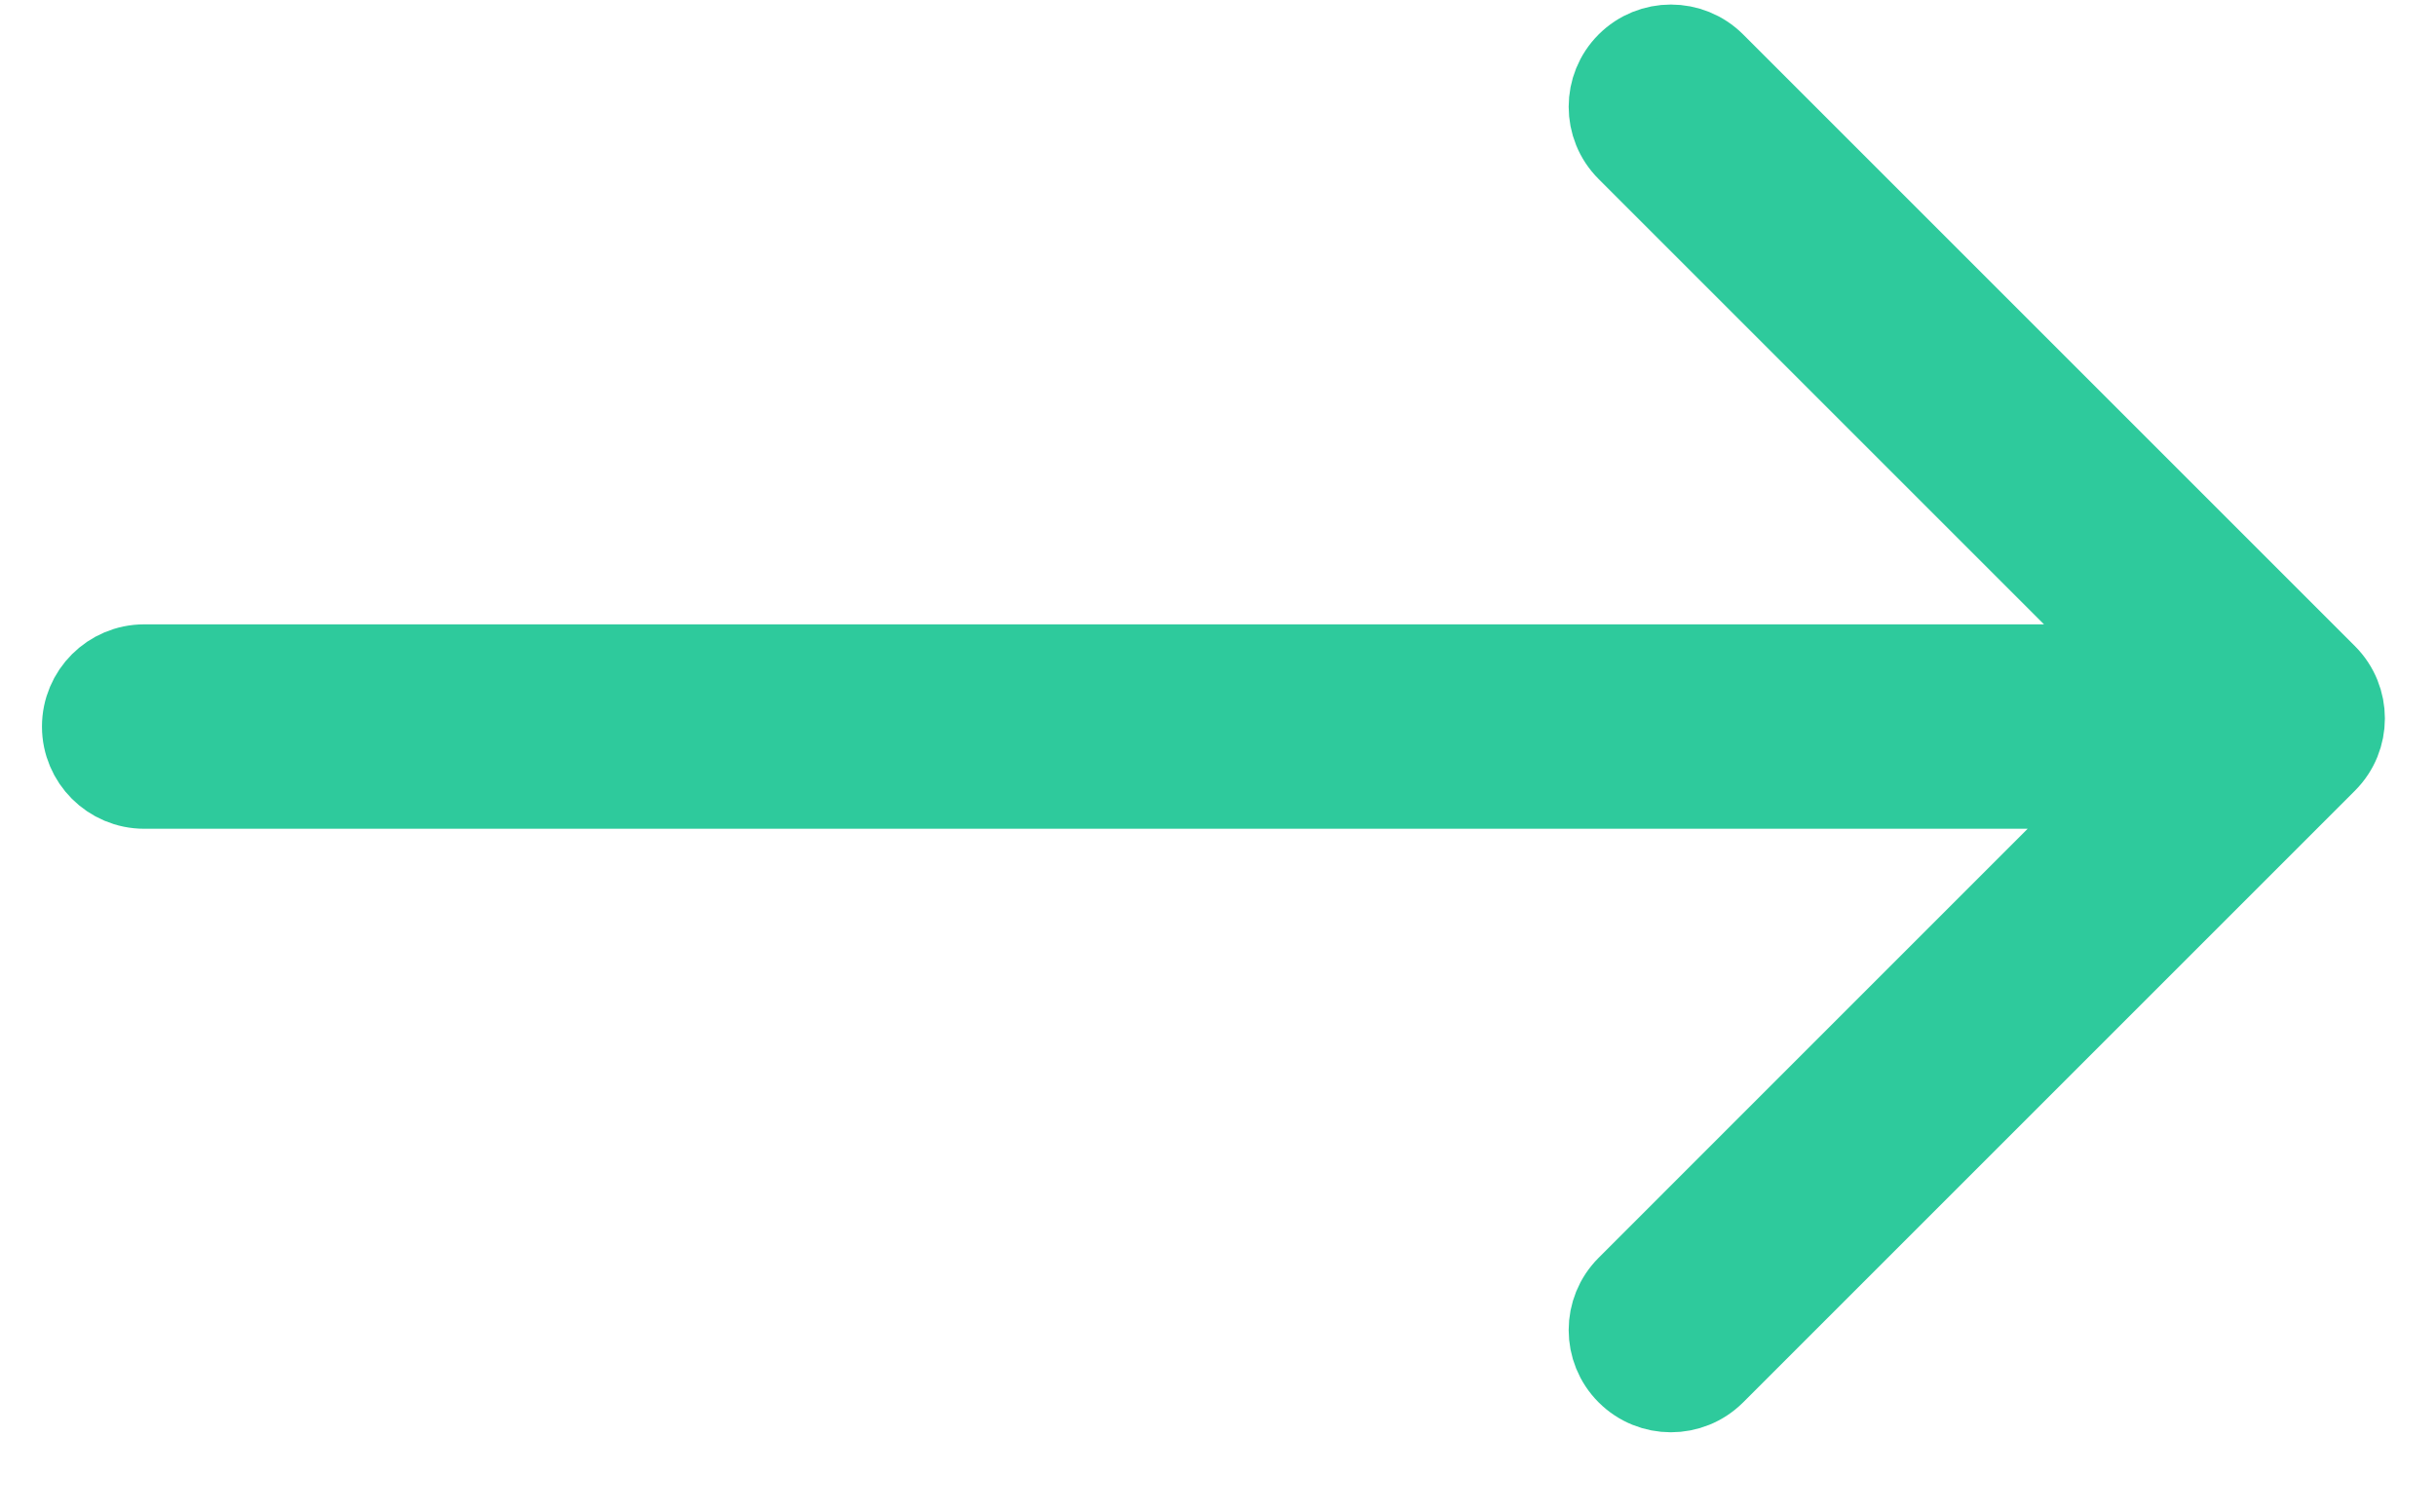
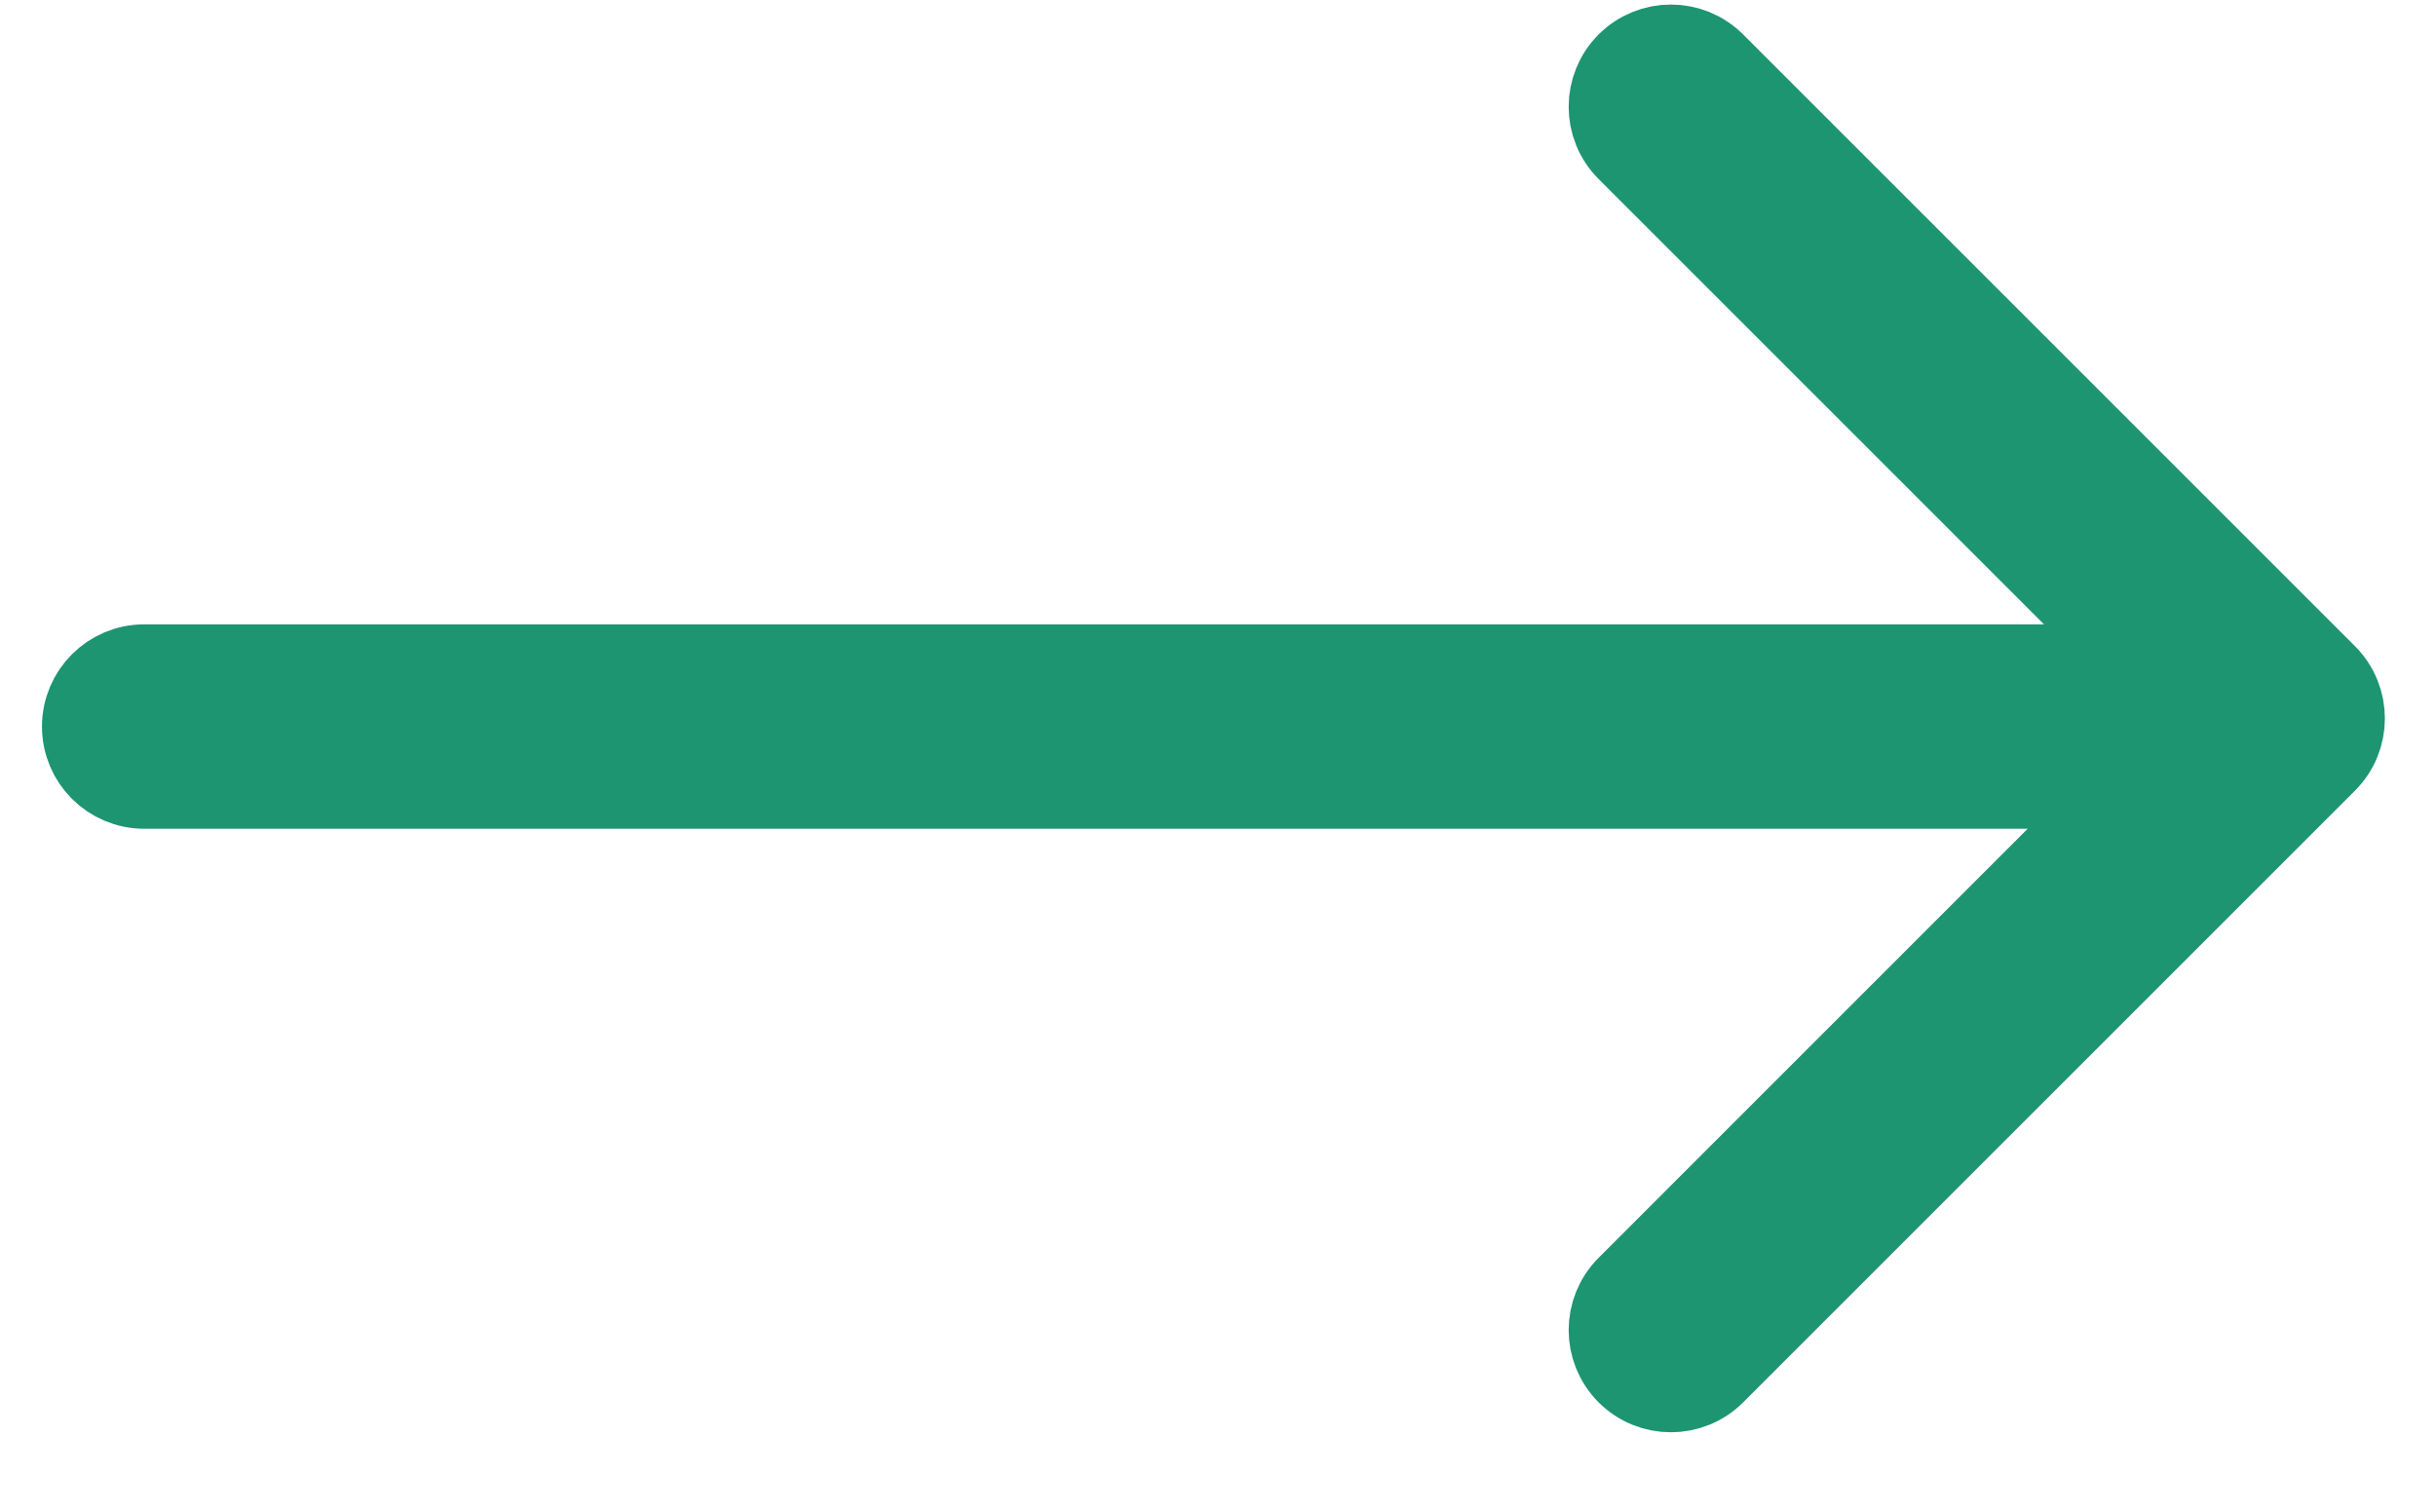
<svg xmlns="http://www.w3.org/2000/svg" width="29px" height="18px" viewBox="0 0 29 18" version="1.1">
  <defs />
  <g id="Page-1" stroke="none" stroke-width="1" fill="none" fill-rule="evenodd">
-     <g id="Page-produit-EB5" transform="translate(-380, -607)" stroke="#2ECA9C" fill="#2ECA9C">
+     <g id="Page-produit-EB5" transform="translate(-380, -607)" stroke="#1D9571" fill="#1D9571">
      <path d="M393.632,602.825 L393.632,626.454 L387.67,620.493 C387.39,620.213 386.936,620.213 386.656,620.493 C386.376,620.773 386.376,621.227 386.656,621.507 L393.939,628.79 C394.079,628.93 394.262,629 394.446,629 C394.629,629 394.813,628.93 394.953,628.79 L402.236,621.507 C402.516,621.227 402.516,620.773 402.236,620.493 C401.956,620.213 401.501,620.213 401.222,620.493 L395.066,626.649 L395.066,602.825 C395.066,602.43 394.745,602.108 394.349,602.108 C393.953,602.108 393.632,602.43 393.632,602.825 Z" id="Shape" transform="translate(394.4458, 615.5542) rotate(-90) translate(-394.4458, -615.5542) " />
    </g>
  </g>
</svg>
